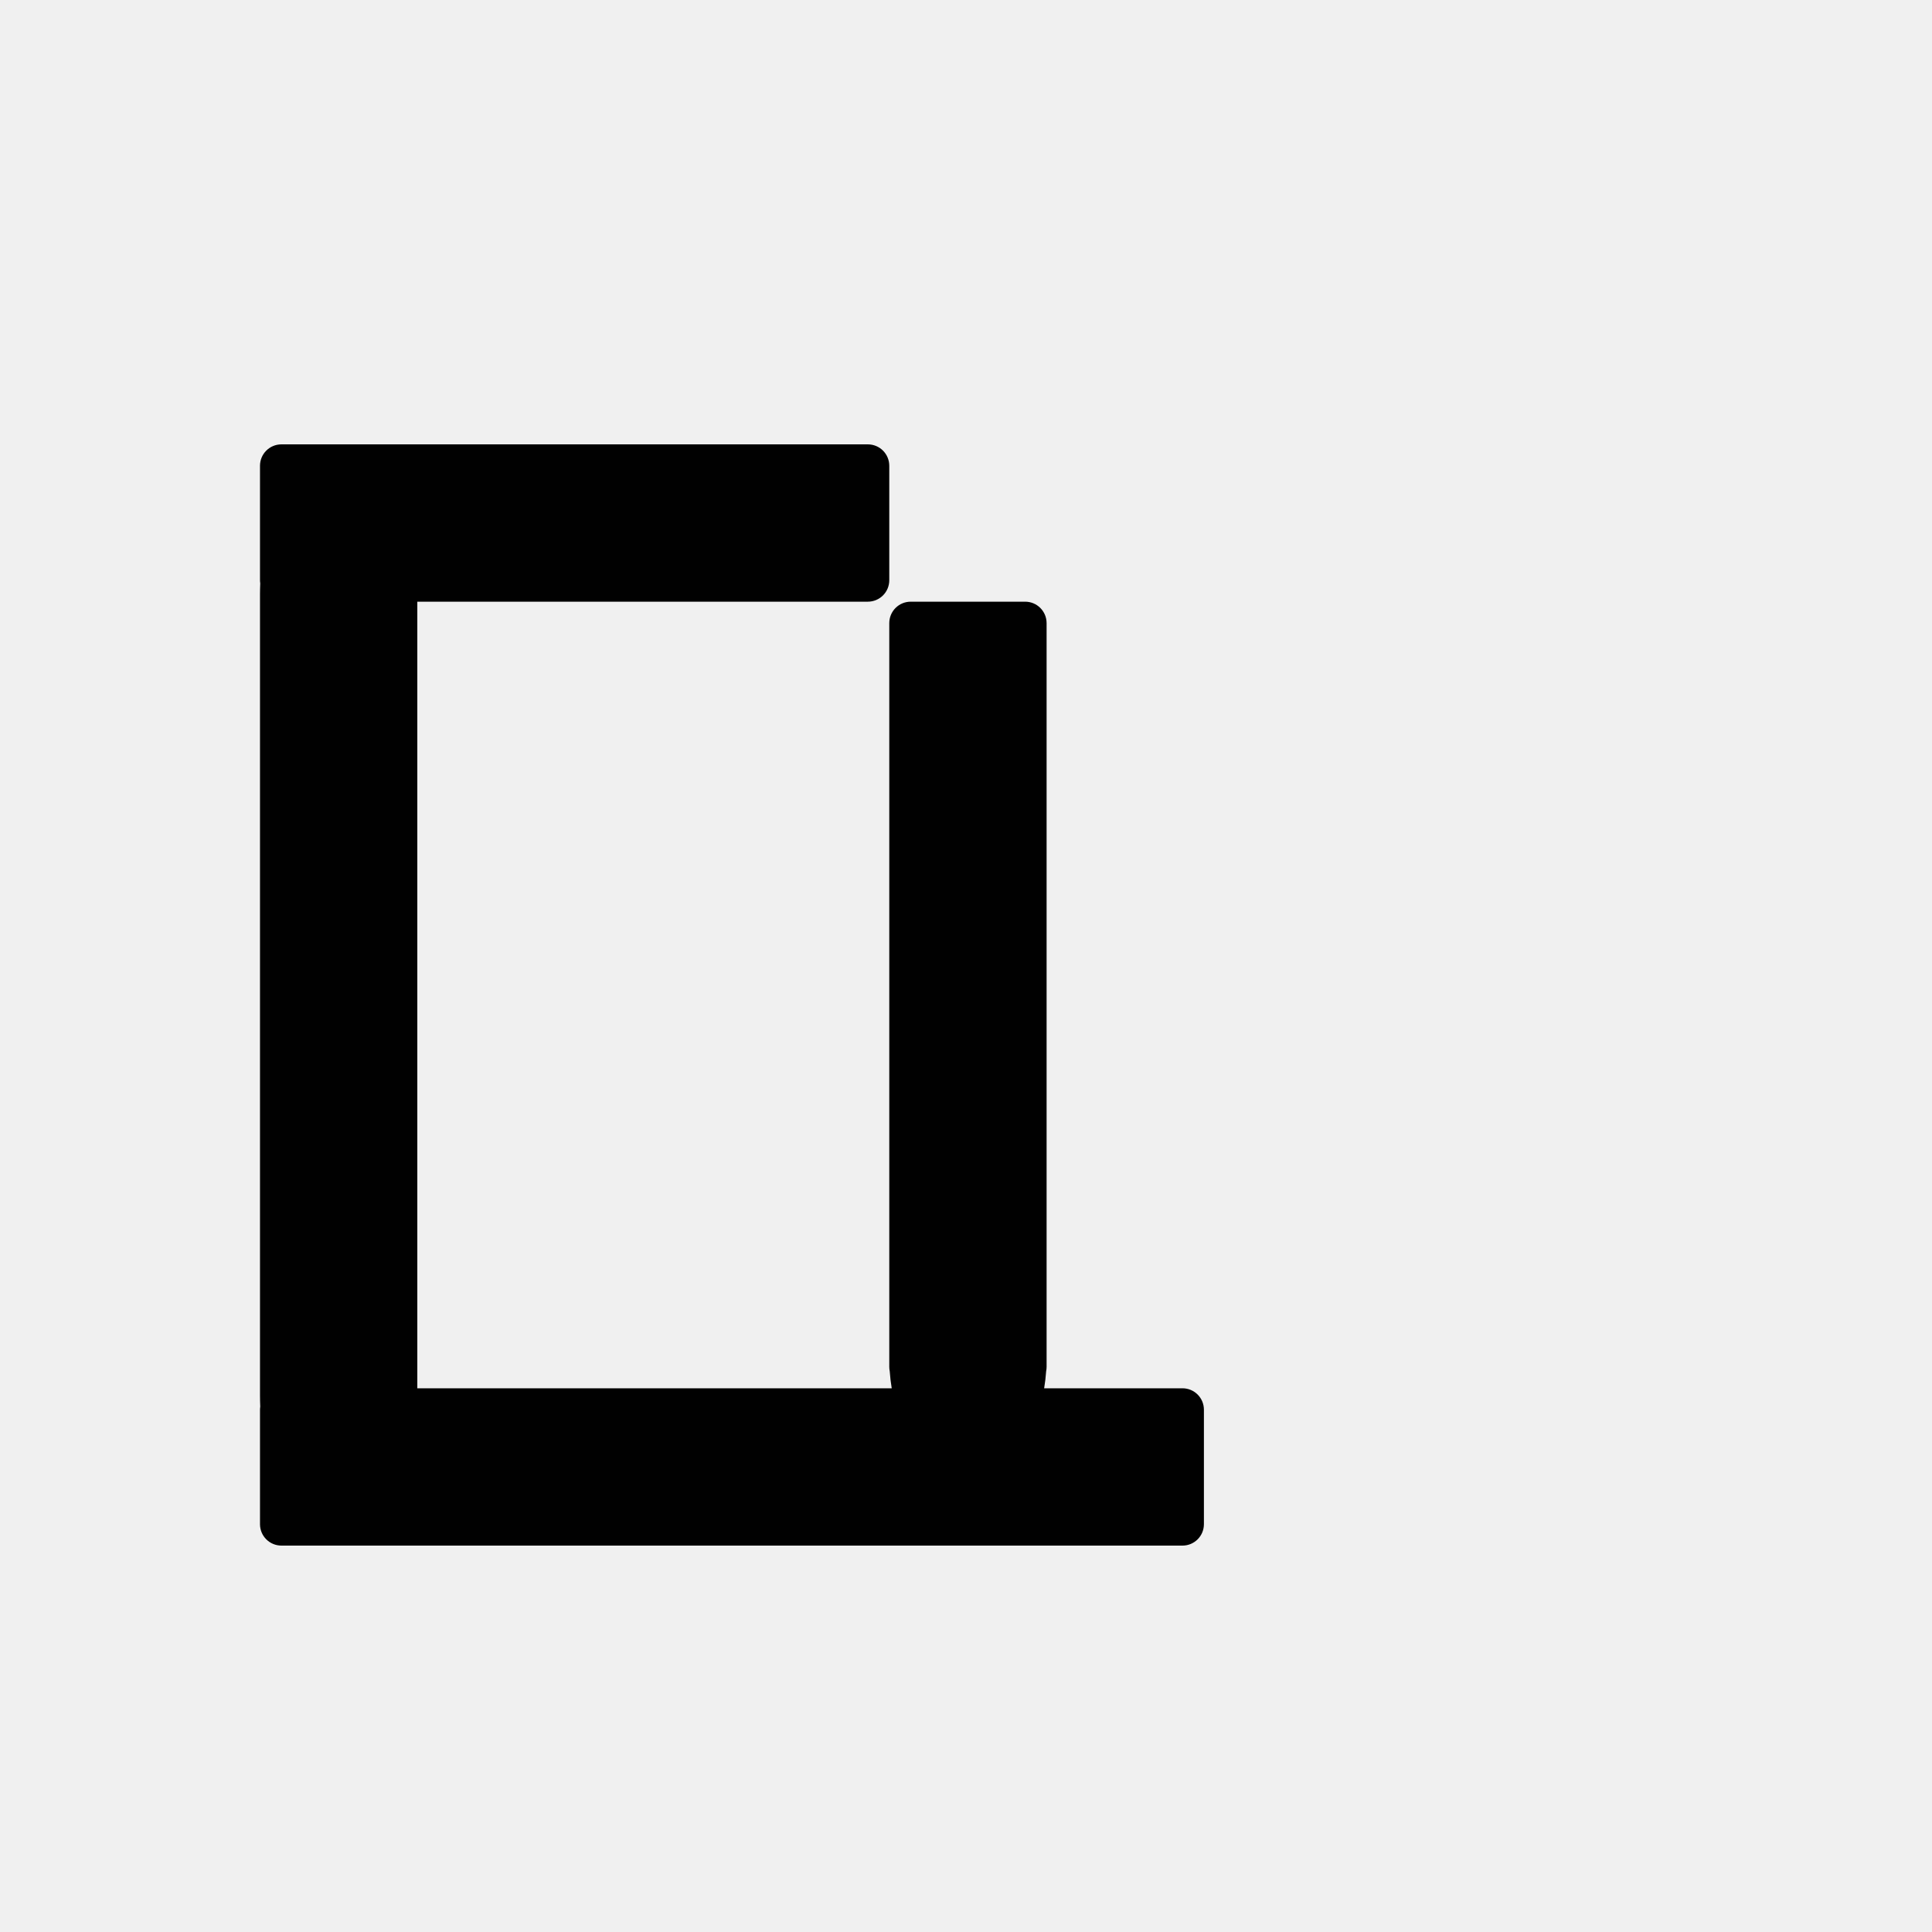
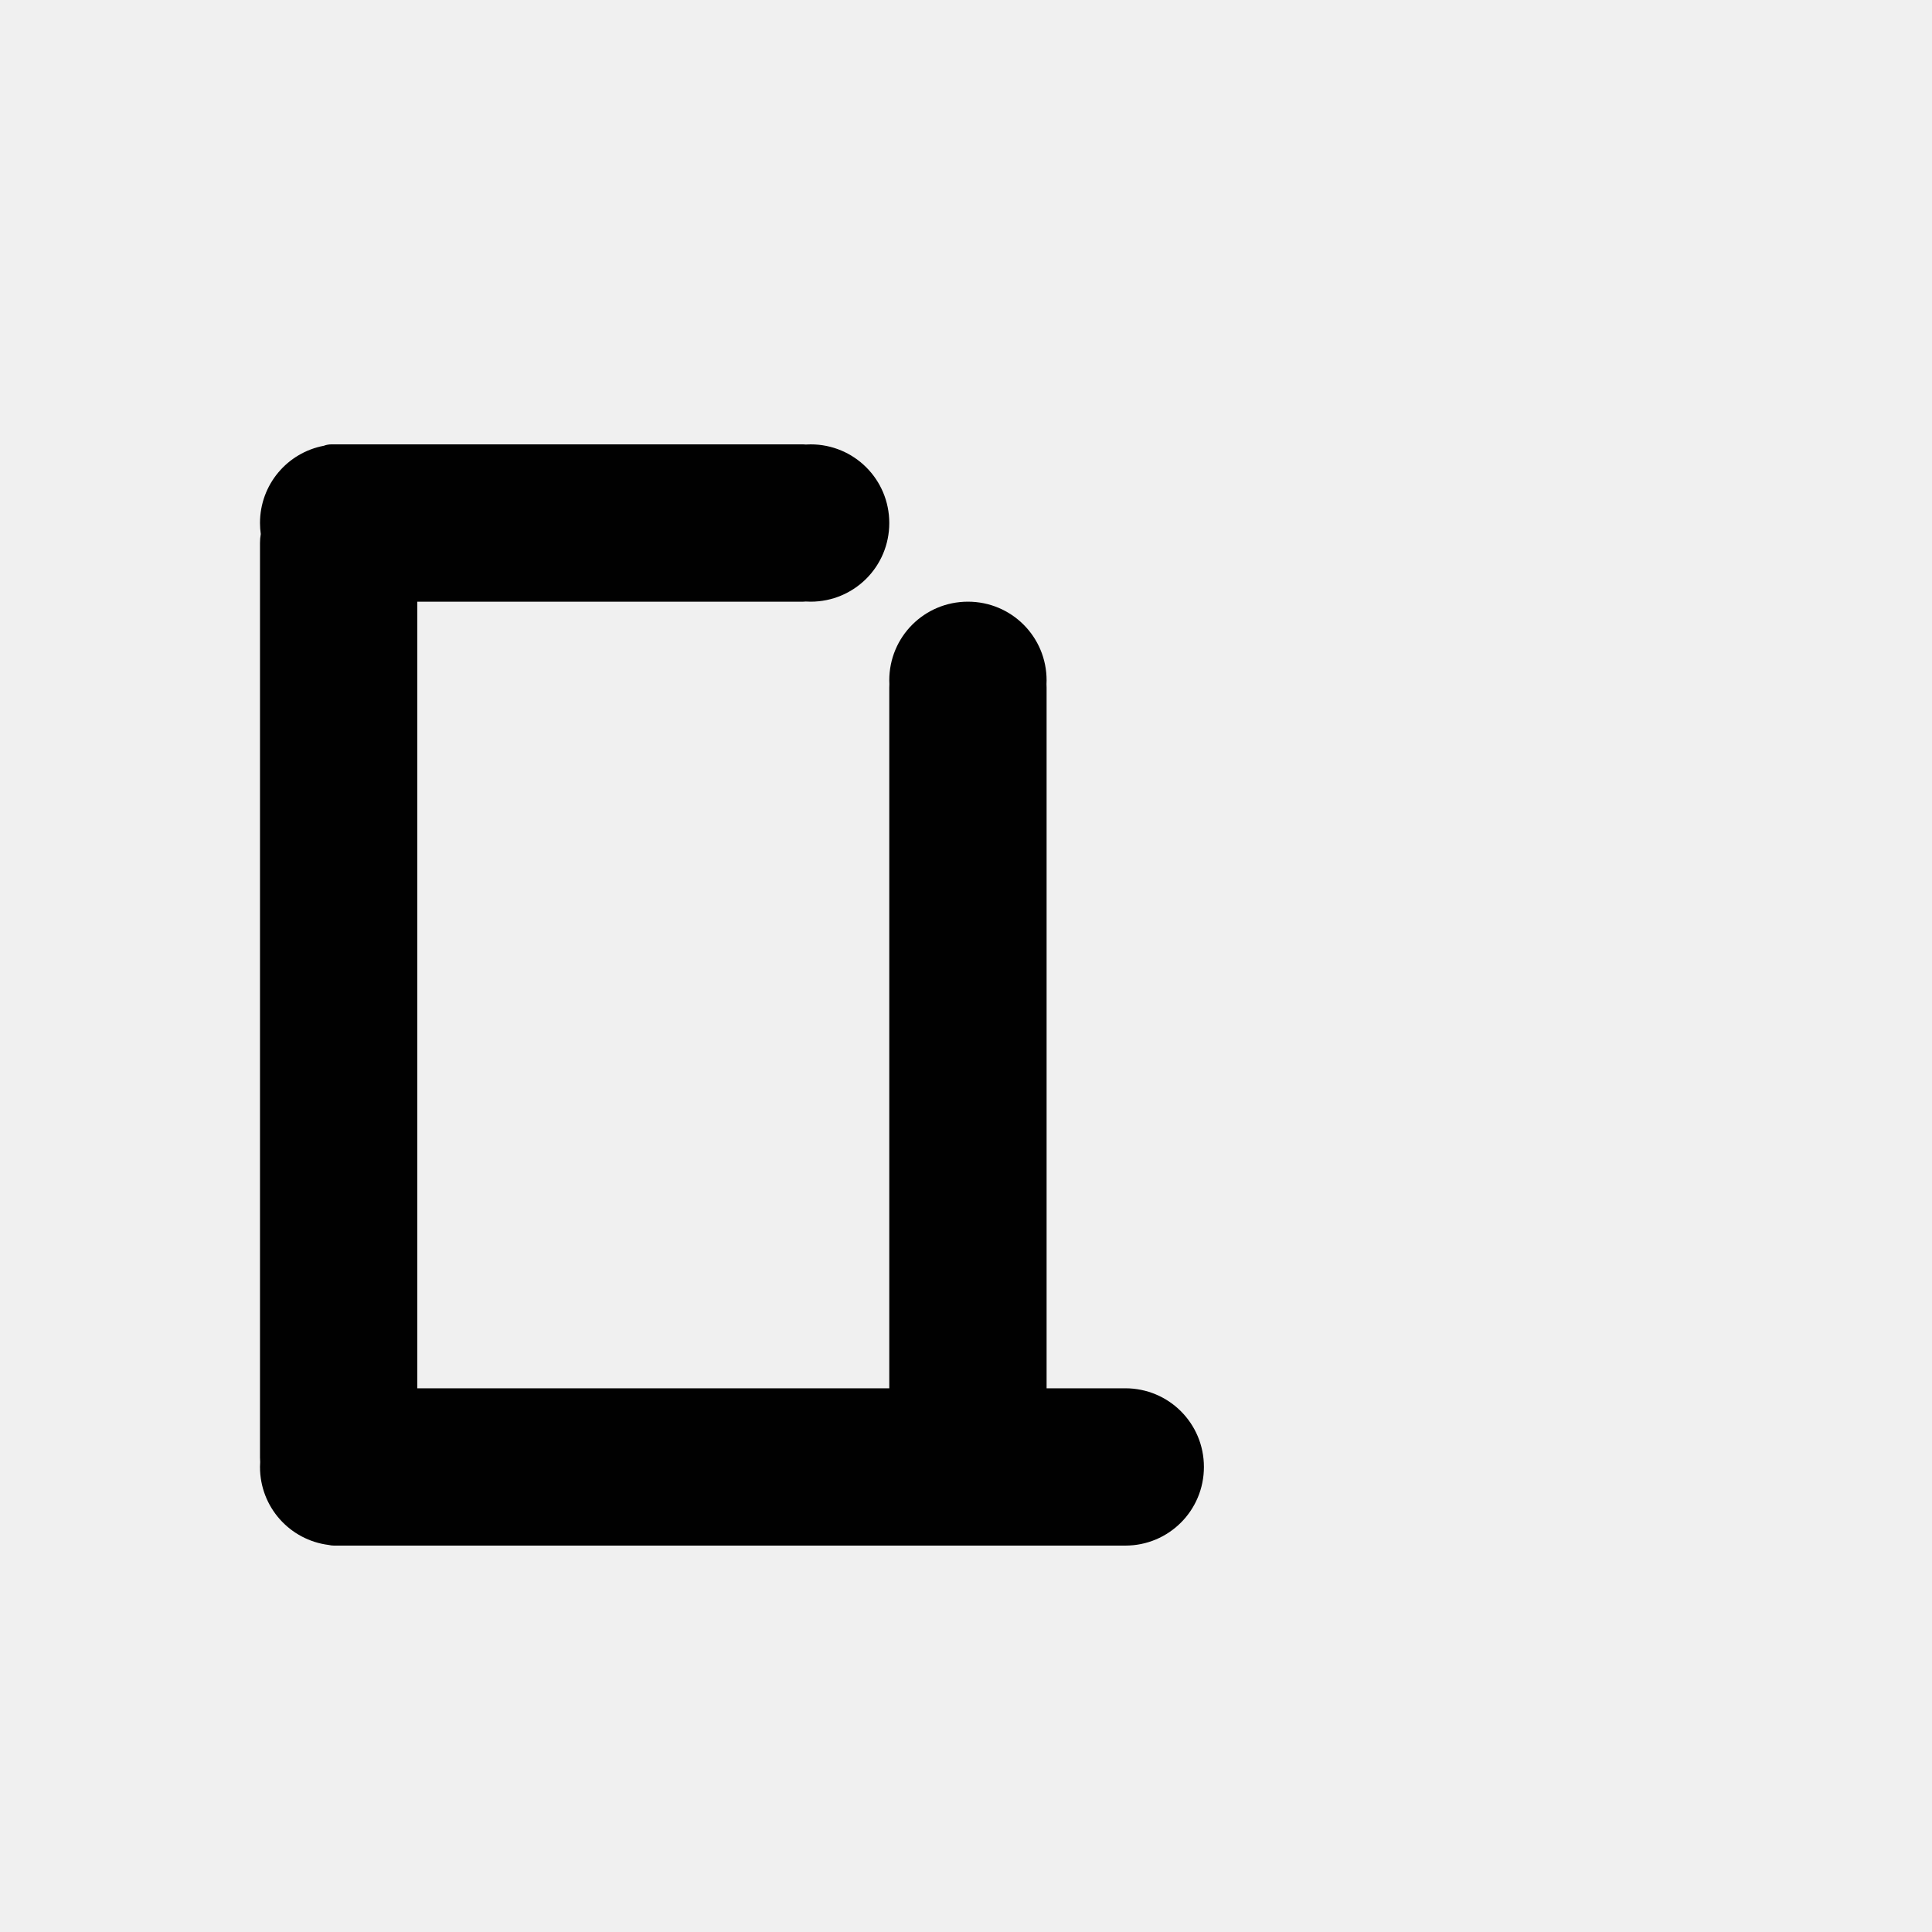
<svg xmlns="http://www.w3.org/2000/svg" width="1000" height="1000" viewBox="0 0 264.583 264.583" version="1.1" id="svg8">
  <defs id="defs2" />
  <g id="layer1" transform="translate(0,-32.41665)">
-     <path style="fill:#010101;fill-opacity:1;fill-rule:nonzero;stroke:#ffffff;stroke-width:0;stroke-miterlimit:4;stroke-dasharray:none;stroke-opacity:1;paint-order:normal" d="M 145.684 230 C 139.528 230 134.572 234.955 134.572 241.111 L 134.572 300.316 C 134.572 300.859 134.625 301.389 134.699 301.91 C 134.624 303.85 134.572 305.803 134.572 307.781 L 134.572 322.541 L 134.572 381.746 L 134.572 403.969 L 134.572 463.174 L 134.572 566.826 L 134.572 626.031 L 134.572 648.254 L 134.572 707.459 L 134.572 722.219 C 134.572 724.196 134.624 726.148 134.699 728.088 C 134.625 728.61 134.572 729.14 134.572 729.684 L 134.572 788.889 C 134.572 795.045 139.528 800 145.684 800 L 175.287 800 L 471.398 800 L 530.604 800 L 612.033 800 C 618.189 800 623.145 795.045 623.145 788.889 L 623.145 729.684 C 623.145 723.528 618.189 718.572 612.033 718.572 L 540.449 718.572 C 540.931 715.698 541.278 712.742 541.486 709.721 C 541.636 708.991 541.715 708.234 541.715 707.459 L 541.715 648.254 L 541.715 373.328 L 541.715 322.541 C 541.715 316.385 536.759 311.428 530.604 311.428 L 471.398 311.428 C 465.243 311.428 460.287 316.385 460.287 322.541 L 460.287 381.746 L 460.287 703.139 L 460.287 707.459 C 460.287 708.234 460.366 708.991 460.516 709.721 C 460.724 712.742 461.071 715.698 461.553 718.572 L 216.002 718.572 L 216.002 707.459 L 216.002 648.254 L 216.002 626.031 L 216.002 566.826 L 216.002 463.174 L 216.002 403.969 L 216.002 381.746 L 216.002 322.541 L 216.002 311.428 L 449.176 311.428 C 455.332 311.428 460.287 306.472 460.287 300.316 L 460.287 241.111 C 460.287 234.955 455.332 230 449.176 230 L 175.287 230 L 145.684 230 z " transform="matrix(0.2645833,0,0,0.2645833,0,32.41665)" id="rect846" />
+     <path style="fill:#010101;fill-opacity:1;fill-rule:nonzero;stroke:#ffffff;stroke-width:0;stroke-miterlimit:4;stroke-dasharray:none;stroke-opacity:1;paint-order:normal" d="M 171.555 230 C 170.167 230 168.846 230.264 167.623 230.725 C 148.758 234.292 134.572 250.782 134.572 270.715 C 134.572 272.653 134.717 274.556 134.977 276.42 C 134.716 277.922 134.572 279.464 134.572 281.043 L 134.572 423.242 L 134.572 463.174 L 134.572 603.809 L 134.572 626.031 L 134.572 754.461 C 134.572 755.205 134.609 755.939 134.664 756.668 C 134.61 757.534 134.572 758.405 134.572 759.285 C 134.572 780.112 150.058 797.178 170.188 799.674 C 171.034 799.879 171.916 800 172.828 800 L 340.604 800 L 367.746 800 L 476.318 800 L 582.121 800 C 582.156 800 582.19 799.994 582.225 799.994 C 582.293 799.994 582.361 800 582.43 800 C 604.985 800 623.145 781.841 623.145 759.285 C 623.145 736.729 604.985 718.572 582.43 718.572 C 582.361 718.572 582.293 718.578 582.225 718.578 C 582.19 718.578 582.156 718.572 582.121 718.572 L 541.715 718.572 L 541.715 622.549 L 541.715 534.51 L 541.715 485.396 L 541.715 355.861 C 541.715 355.294 541.696 354.731 541.664 354.172 C 541.697 353.5 541.715 352.823 541.715 352.143 C 541.715 329.587 523.558 311.428 501.002 311.428 C 478.446 311.428 460.287 329.587 460.287 352.143 C 460.287 352.824 460.305 353.501 460.338 354.174 C 460.306 354.732 460.287 355.295 460.287 355.861 L 460.287 511.281 L 460.287 544.602 L 460.287 658.348 L 460.287 718.572 L 367.746 718.572 L 340.604 718.572 L 216.002 718.572 L 216.002 601.254 L 216.002 566.826 L 216.002 426.191 L 216.002 403.969 L 216.002 311.428 L 341.877 311.428 L 415.729 311.428 C 416.176 311.428 416.617 311.395 417.051 311.344 C 417.885 311.394 418.725 311.428 419.572 311.428 C 442.128 311.428 460.287 293.271 460.287 270.715 C 460.287 248.159 442.128 230 419.572 230 C 418.725 230 417.885 230.033 417.051 230.084 C 416.617 230.033 416.176 230 415.729 230 L 341.877 230 L 171.555 230 z " transform="matrix(0.2645833,0,0,0.2645833,0,32.41665)" id="rect848" />
  </g>
</svg>
